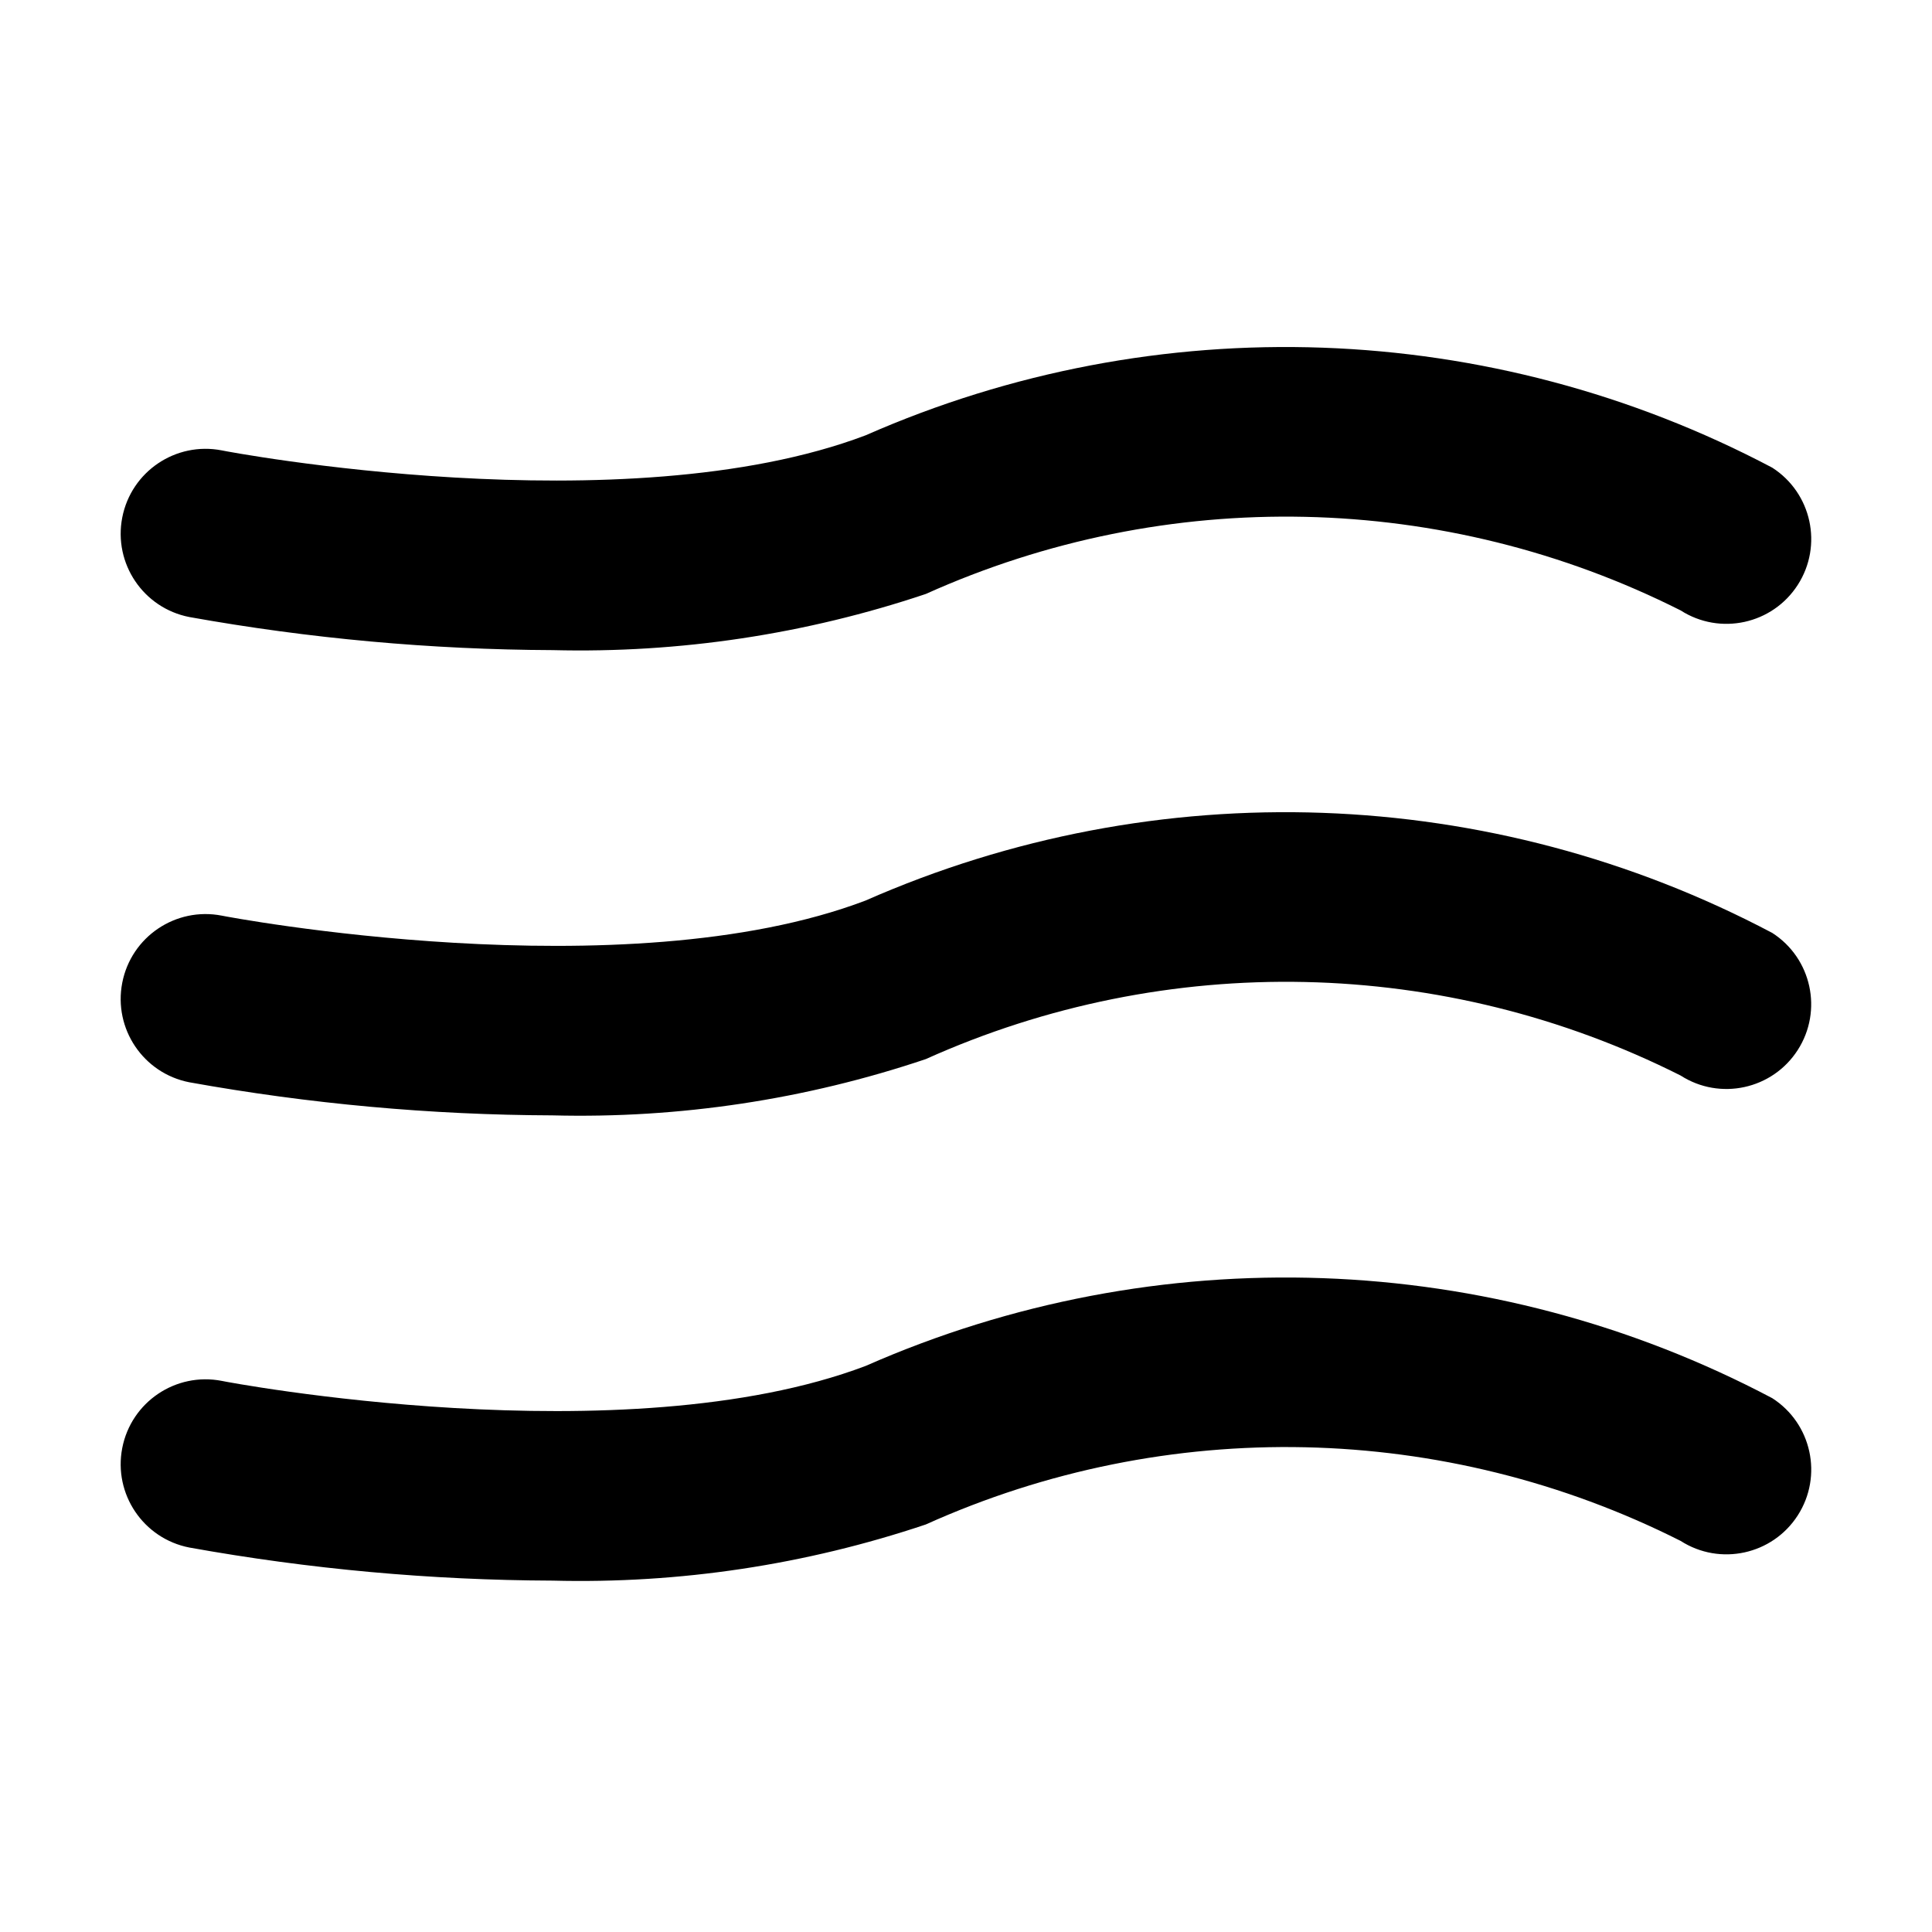
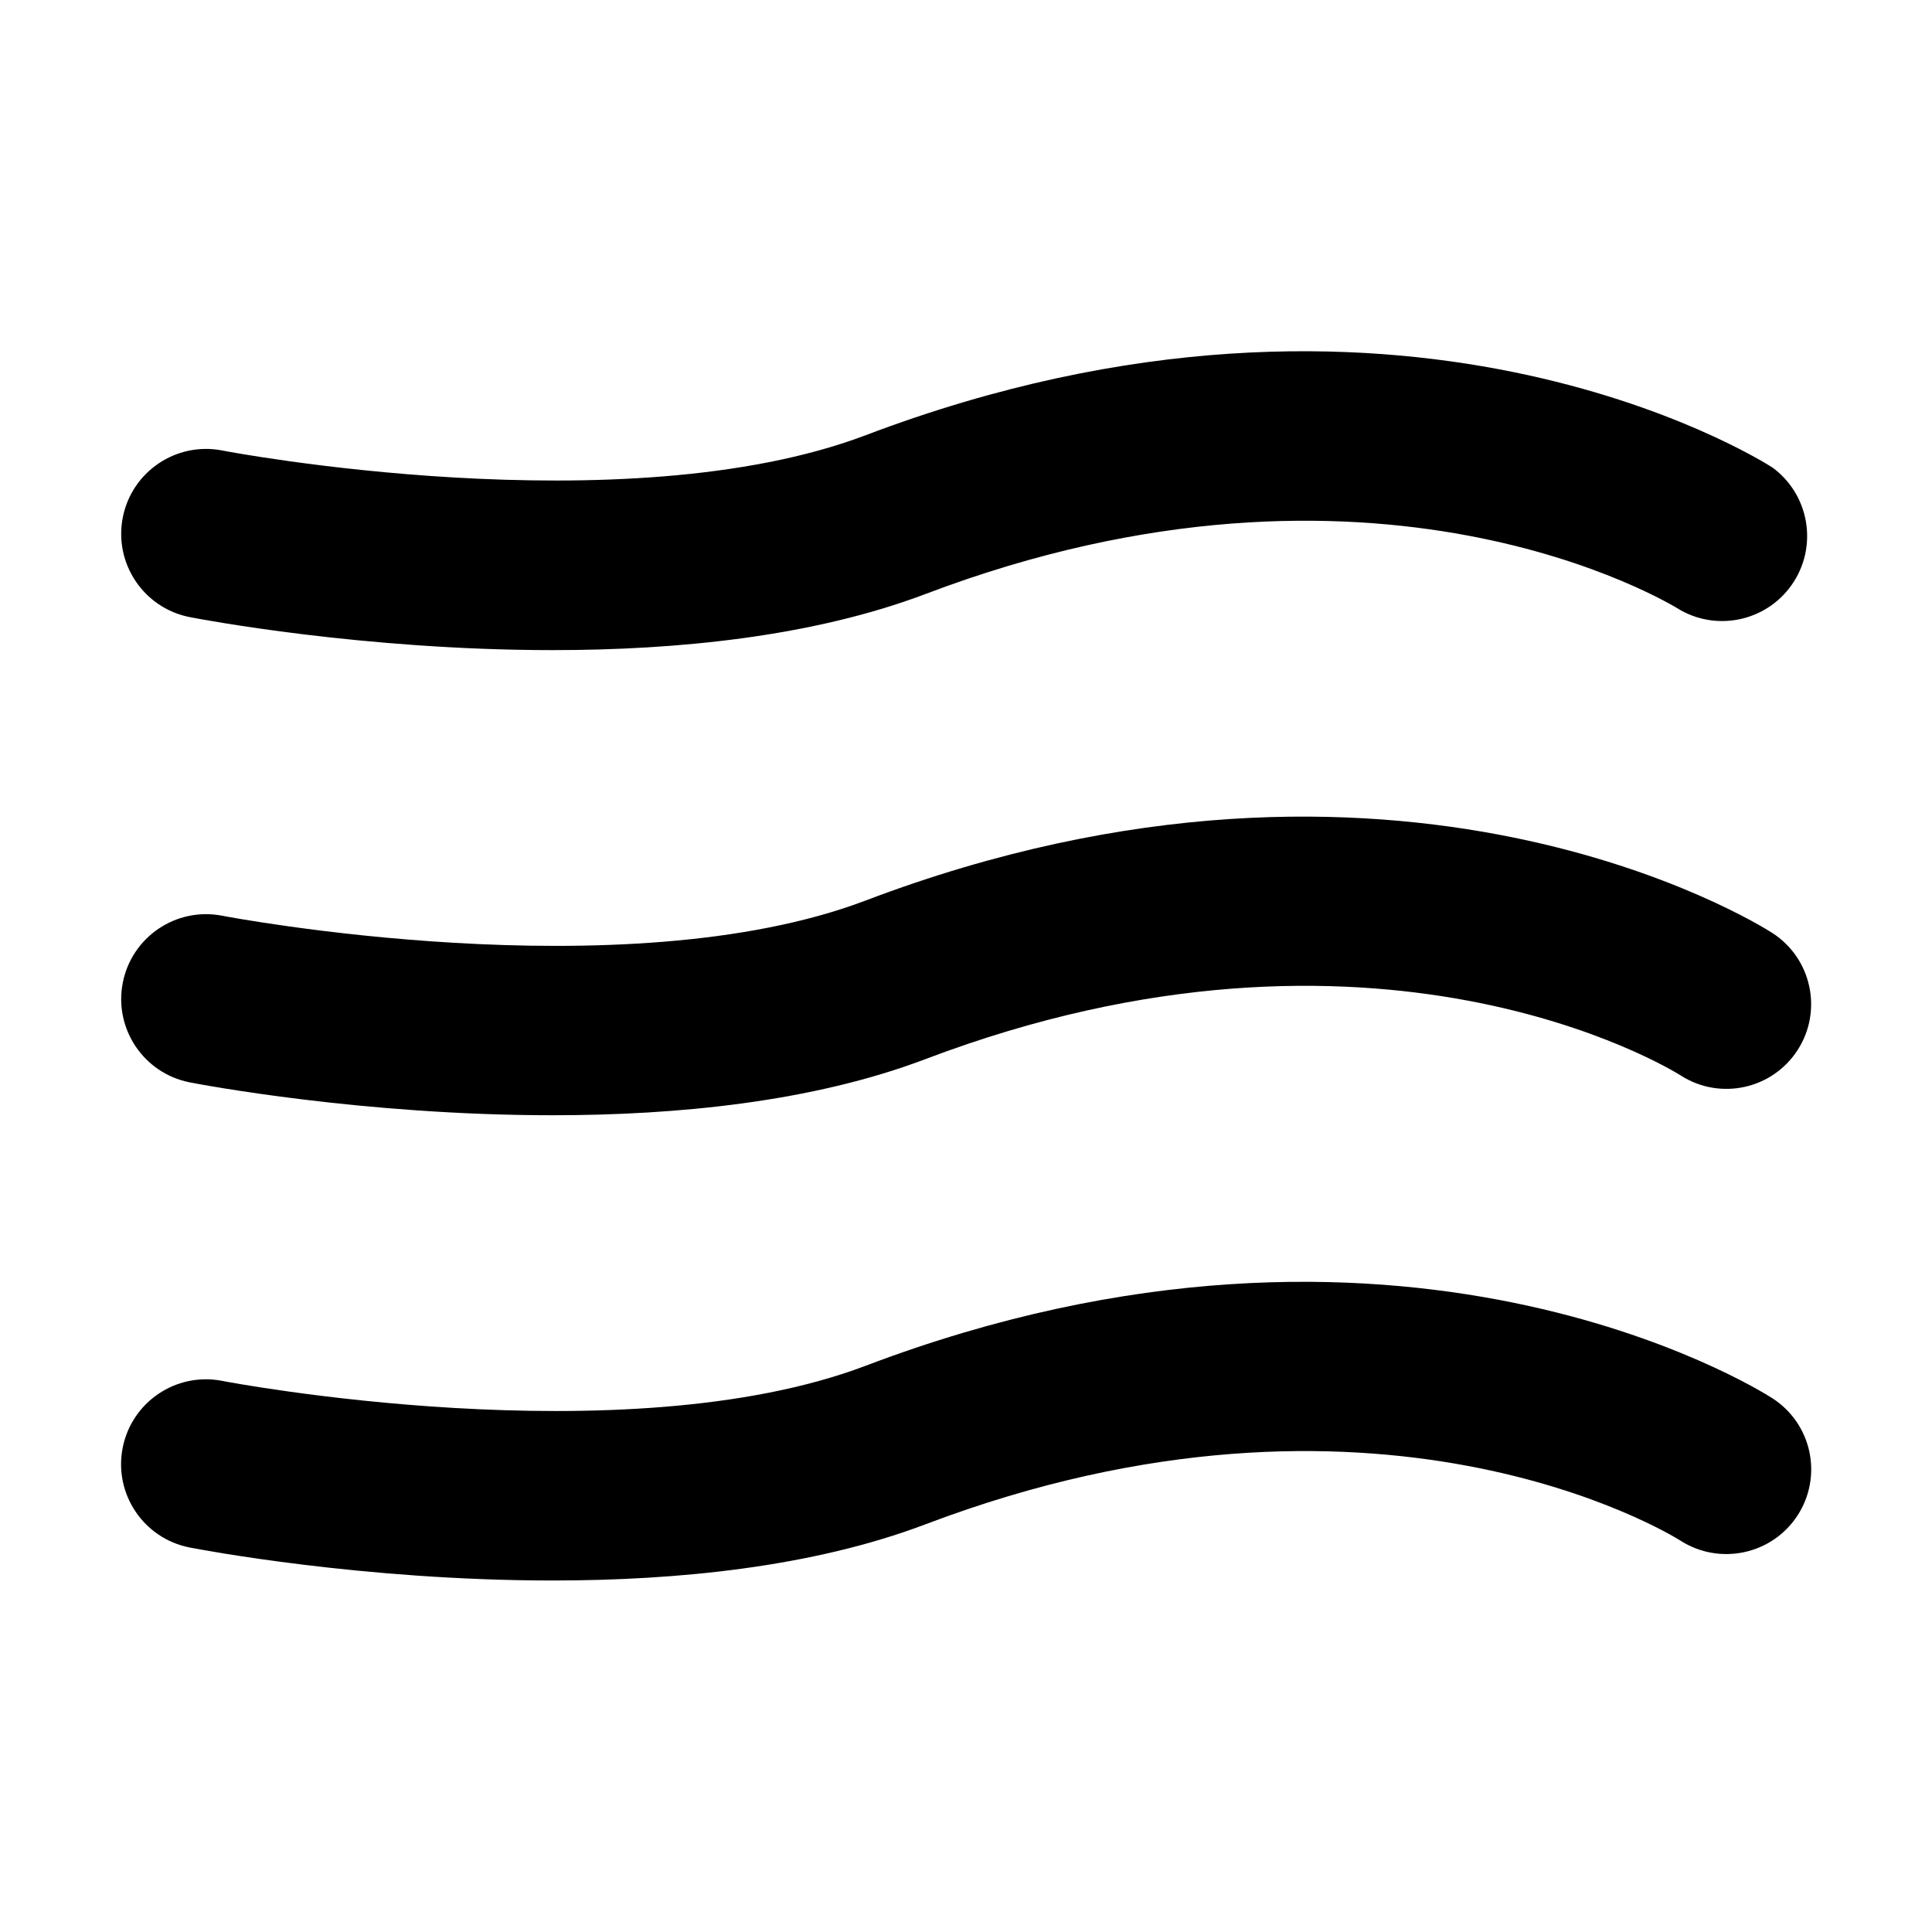
- <svg xmlns="http://www.w3.org/2000/svg" width="16" height="16" fill="currentColor" class="qi-1053" viewBox="0 0 16 16">
-   <path d="M1.568 5.11a17.453 17.453 0 0 0 3.009.274 9 9 0 0 0 3.09-.465 7.266 7.266 0 0 1 6.251.136.7.7 0 0 0 .759-1.182 8.632 8.632 0 0 0-7.508-.268c-2 .758-5.3.133-5.332.125a.7.7 0 0 0-.269 1.38zm13.109 2.616a8.628 8.628 0 0 0-7.509-.268c-2 .76-5.3.132-5.331.125a.7.7 0 0 0-.269 1.38 17.317 17.317 0 0 0 3.007.274 8.966 8.966 0 0 0 3.092-.466 7.269 7.269 0 0 1 6.251.136.7.7 0 1 0 .759-1.181zm0 3.853a8.626 8.626 0 0 0-7.508-.267c-2 .757-5.3.132-5.332.124a.7.7 0 0 0-.269 1.38 17.34 17.34 0 0 0 3.009.274 8.978 8.978 0 0 0 3.09-.465 7.26 7.26 0 0 1 6.251.136.7.7 0 0 0 .759-1.182z" />
+ <svg xmlns="http://www.w3.org/2000/svg" style="enable-background:new 0 0 16 16" xml:space="preserve" width="16" height="16" fill="currentColor" class="qi-1053" viewBox="0 0 16 16">
+   <path d="M1.568 5.11c.092.018 1.436.274 3.01.274 1.027 0 2.151-.11 3.09-.466 3.717-1.409 6.153.074 6.251.136a.704.704 0 0 0 .76-1.182c-.124-.079-3.099-1.941-7.509-.268-2.003.759-5.3.134-5.333.126a.703.703 0 0 0-.269 1.38zm13.109 2.616c-.124-.079-3.101-1.941-7.509-.268-2.002.76-5.299.132-5.331.125a.703.703 0 0 0-.269 1.38c.091.018 1.435.273 3.008.273 1.027 0 2.152-.109 3.091-.466 3.721-1.41 6.153.074 6.251.136a.7.7 0 1 0 .759-1.18zm0 3.853c-.124-.079-3.099-1.942-7.509-.268-2.002.758-5.299.132-5.332.124a.703.703 0 0 0-.269 1.38c.092.018 1.436.274 3.01.274 1.027 0 2.151-.11 3.089-.466 3.721-1.41 6.153.074 6.251.136.325.208.76.116.971-.211a.7.7 0 0 0-.211-.969z" />
</svg>
